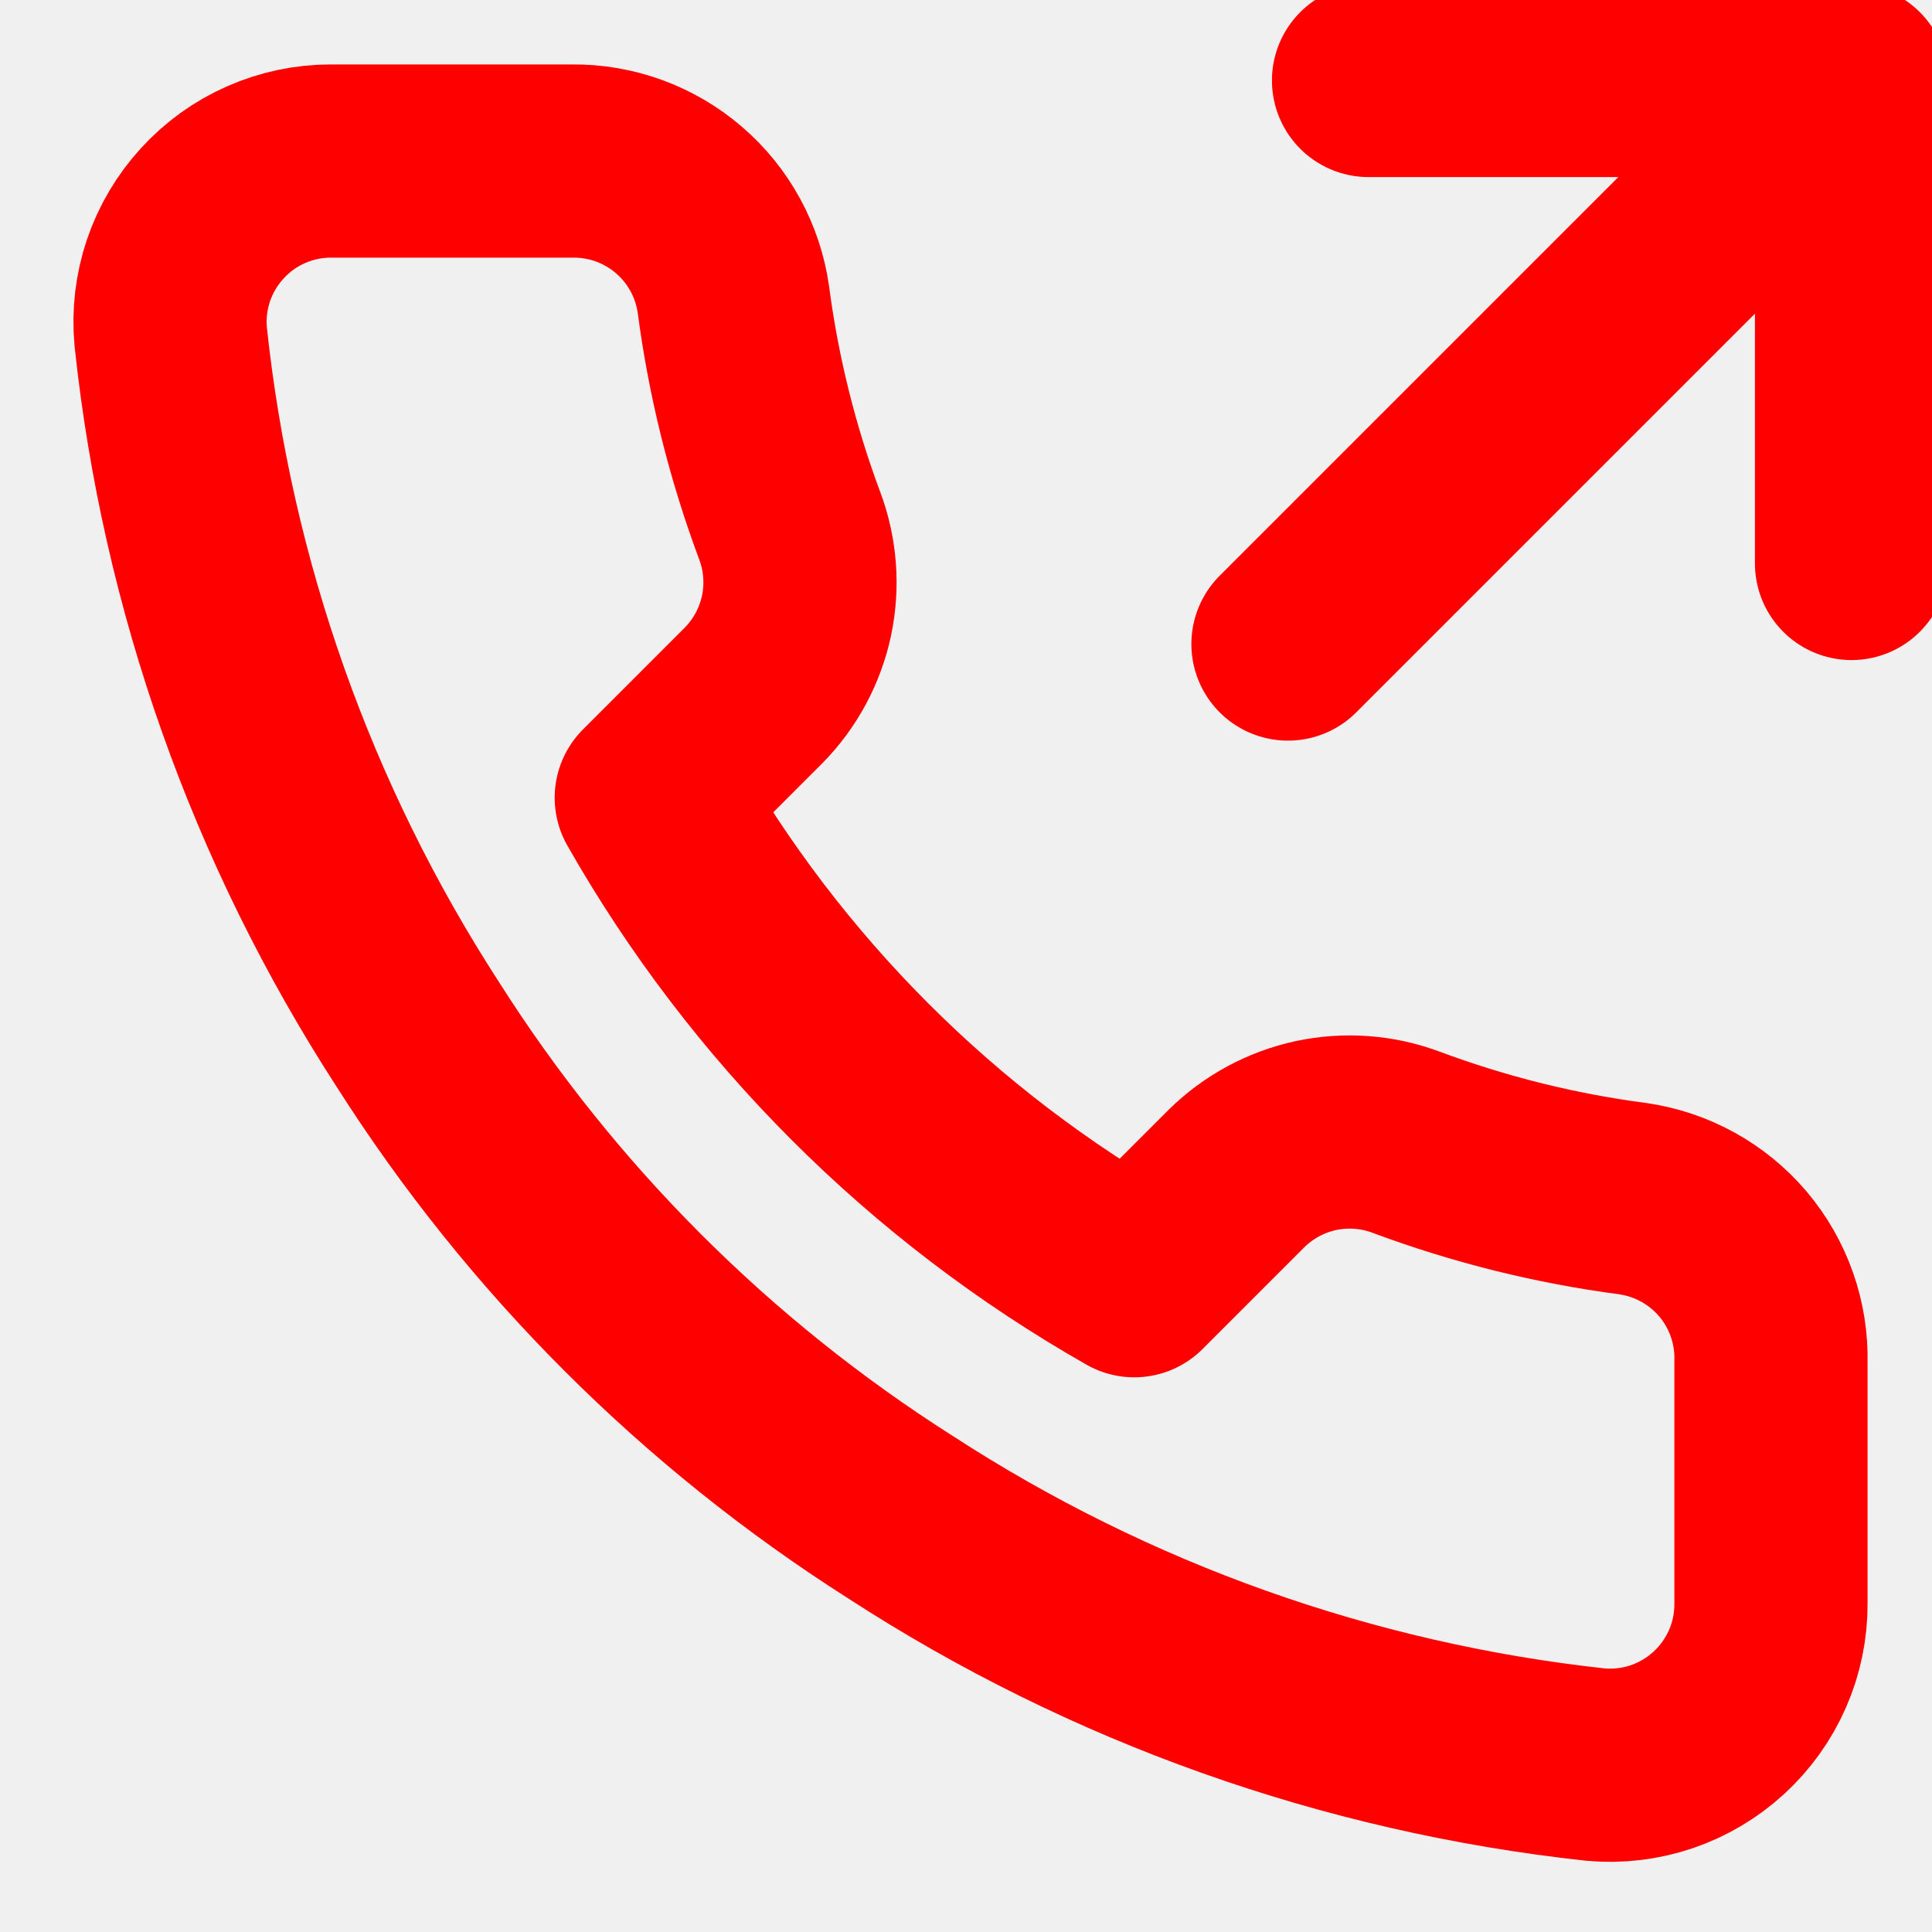
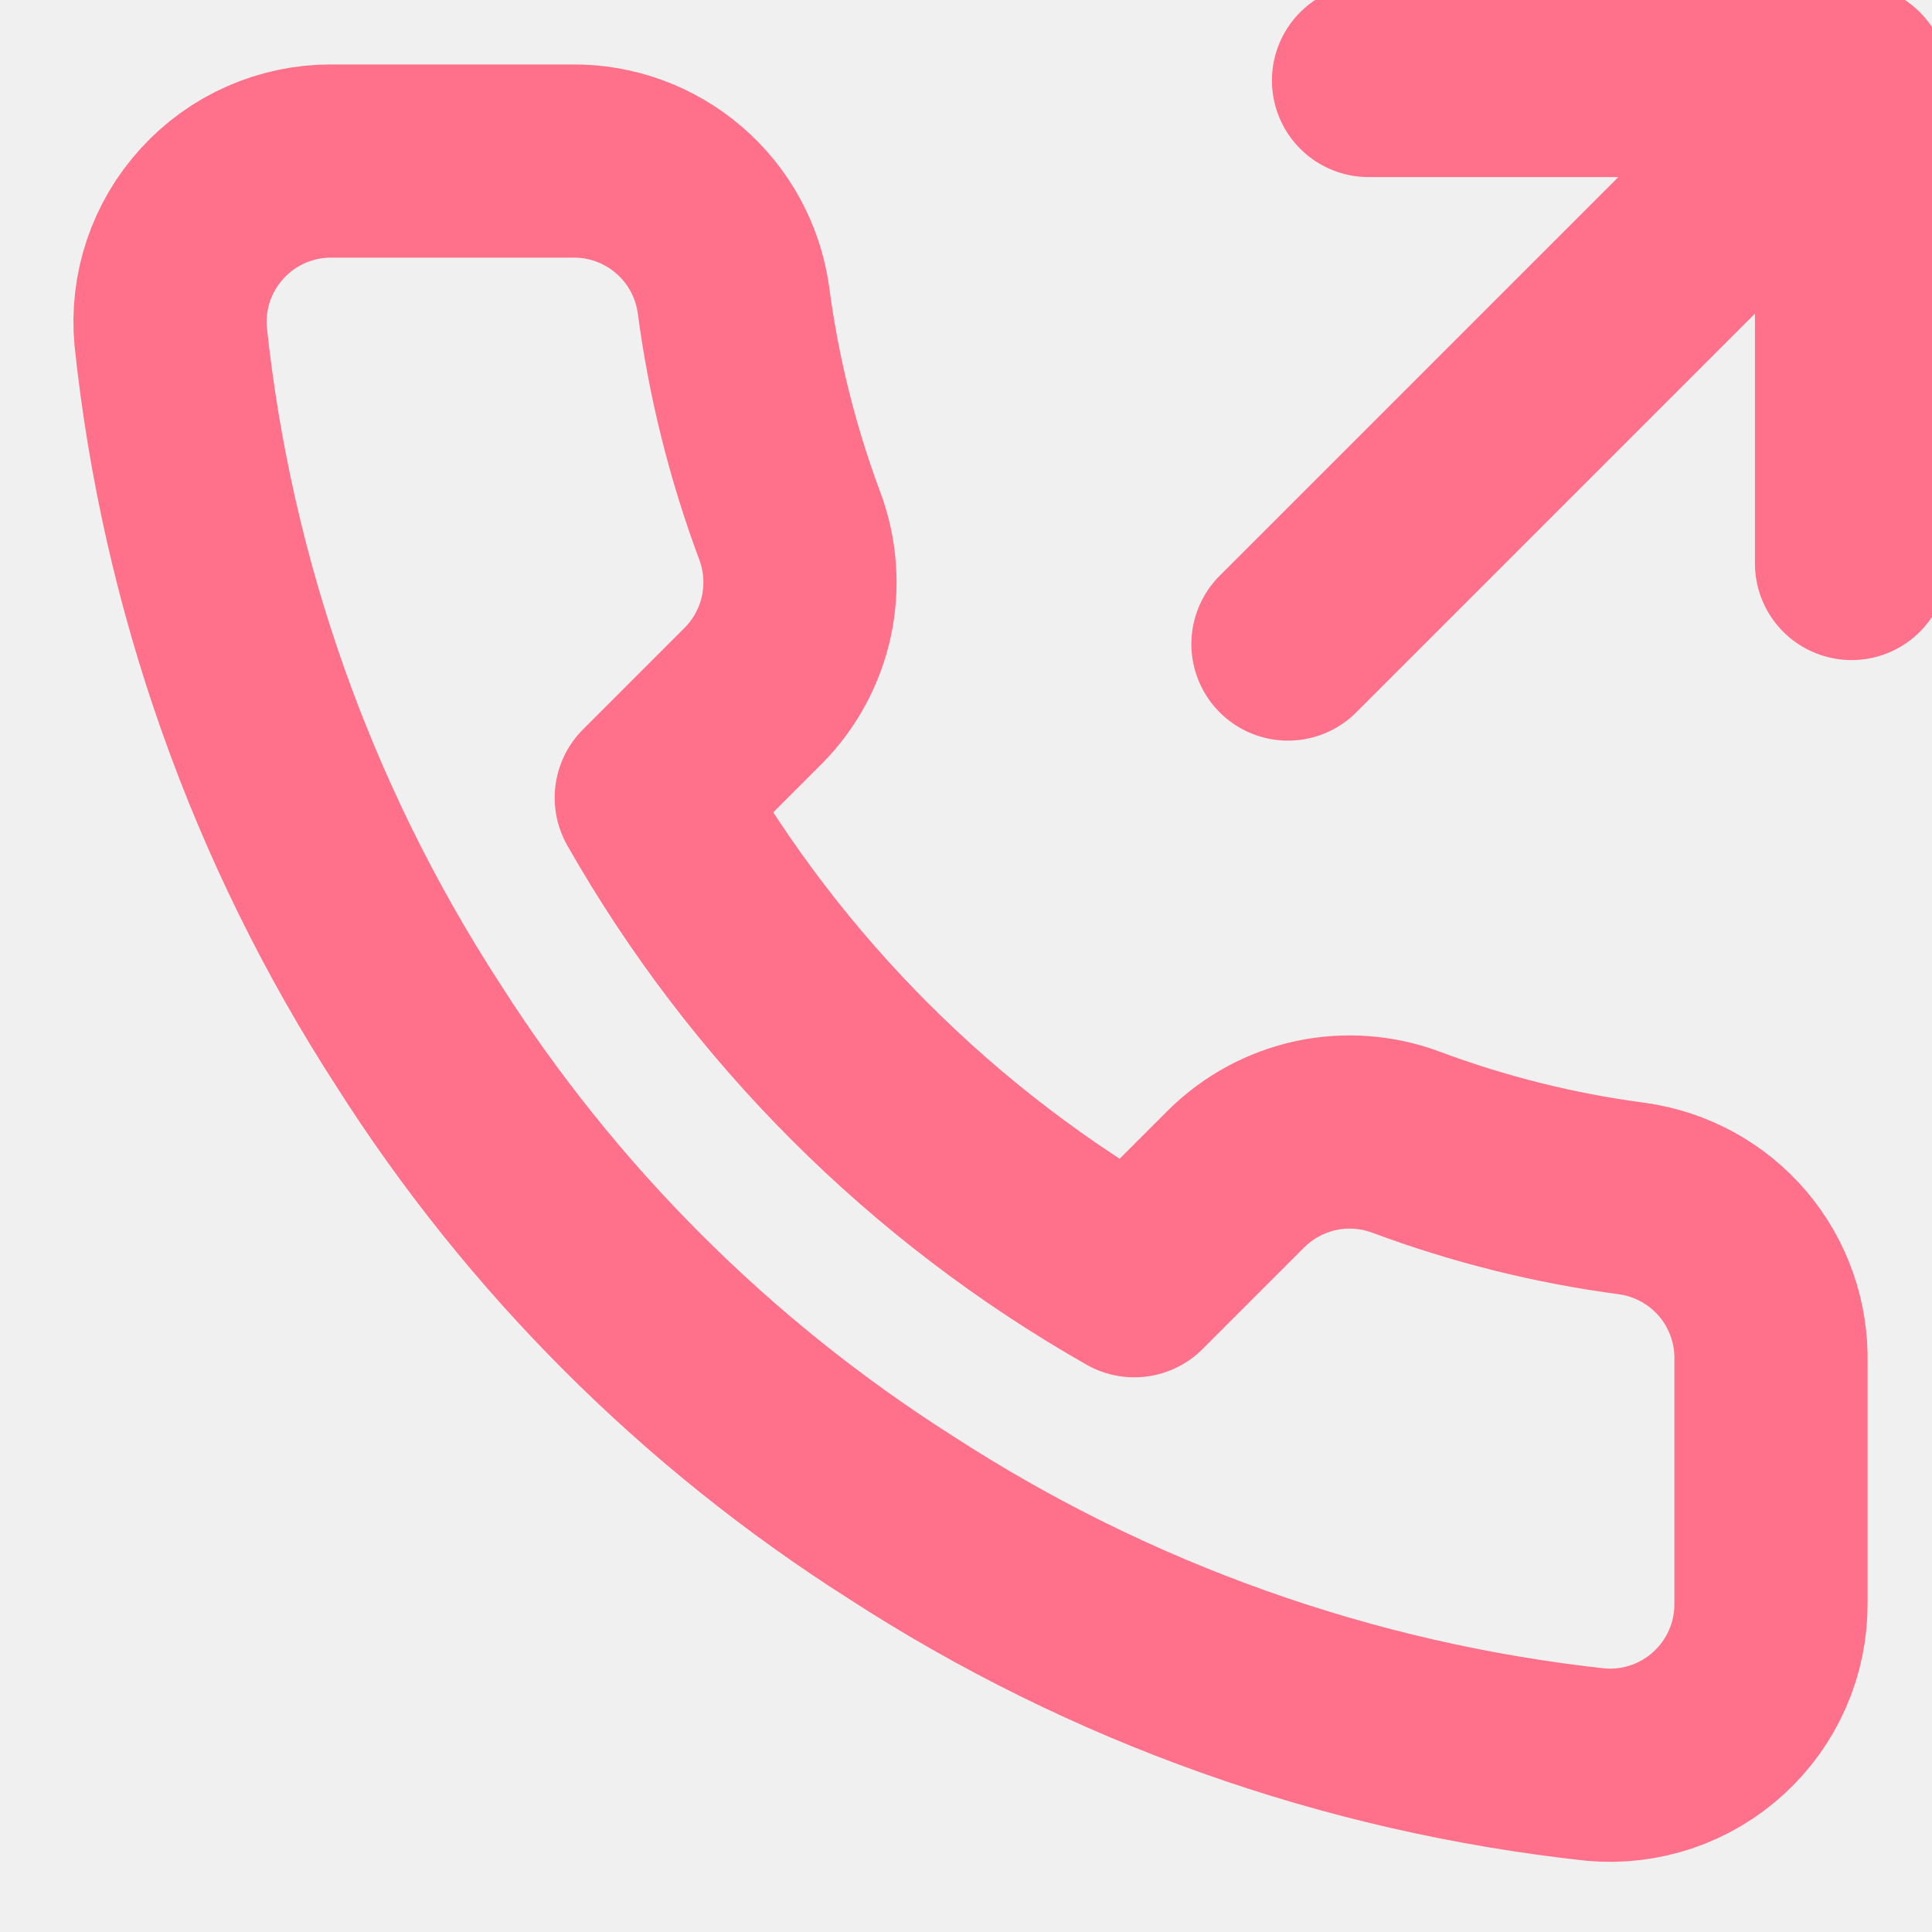
<svg xmlns="http://www.w3.org/2000/svg" width="20" height="20" viewBox="0 0 20 20" fill="none">
  <g clip-path="url(#clip0_3117_2912)">
-     <path d="M19.167 5.833V0.833M19.167 0.833H14.167M19.167 0.833L13.333 6.667M18.333 14.1V16.6C18.334 16.832 18.287 17.062 18.194 17.274C18.101 17.487 17.964 17.678 17.793 17.835C17.622 17.992 17.421 18.111 17.201 18.186C16.981 18.26 16.748 18.288 16.517 18.267C13.952 17.988 11.489 17.112 9.325 15.708C7.312 14.429 5.604 12.722 4.325 10.708C2.917 8.534 2.04 6.059 1.767 3.483C1.746 3.253 1.773 3.021 1.847 2.801C1.921 2.582 2.04 2.381 2.196 2.21C2.352 2.039 2.541 1.902 2.753 1.809C2.965 1.715 3.194 1.667 3.425 1.667H5.925C6.329 1.663 6.721 1.806 7.028 2.07C7.335 2.333 7.535 2.7 7.592 3.1C7.697 3.9 7.893 4.686 8.175 5.442C8.287 5.74 8.311 6.064 8.245 6.376C8.178 6.687 8.024 6.973 7.8 7.2L6.742 8.258C7.928 10.345 9.655 12.072 11.742 13.258L12.8 12.2C13.027 11.976 13.313 11.822 13.624 11.755C13.936 11.689 14.26 11.713 14.558 11.825C15.314 12.107 16.1 12.303 16.9 12.408C17.305 12.466 17.674 12.669 17.939 12.981C18.203 13.293 18.343 13.691 18.333 14.1Z" stroke="#FF0000" stroke-width="2" stroke-linecap="round" stroke-linejoin="round" />
+     <path d="M19.167 5.833V0.833M19.167 0.833H14.167M19.167 0.833L13.333 6.667M18.333 14.1V16.6C18.334 16.832 18.287 17.062 18.194 17.274C18.101 17.487 17.964 17.678 17.793 17.835C17.622 17.992 17.421 18.111 17.201 18.186C16.981 18.26 16.748 18.288 16.517 18.267C13.952 17.988 11.489 17.112 9.325 15.708C7.312 14.429 5.604 12.722 4.325 10.708C2.917 8.534 2.04 6.059 1.767 3.483C1.746 3.253 1.773 3.021 1.847 2.801C1.921 2.582 2.04 2.381 2.196 2.21C2.352 2.039 2.541 1.902 2.753 1.809C2.965 1.715 3.194 1.667 3.425 1.667H5.925C6.329 1.663 6.721 1.806 7.028 2.07C7.335 2.333 7.535 2.7 7.592 3.1C7.697 3.9 7.893 4.686 8.175 5.442C8.287 5.74 8.311 6.064 8.245 6.376C8.178 6.687 8.024 6.973 7.8 7.2L6.742 8.258C7.928 10.345 9.655 12.072 11.742 13.258L12.8 12.2C13.027 11.976 13.313 11.822 13.624 11.755C13.936 11.689 14.26 11.713 14.558 11.825C15.314 12.107 16.1 12.303 16.9 12.408C17.305 12.466 17.674 12.669 17.939 12.981C18.203 13.293 18.343 13.691 18.333 14.1Z" stroke="#FF718A" stroke-width="2" stroke-linecap="round" stroke-linejoin="round" />
  </g>
  <defs>
    <clipPath id="clip0_3117_2912">
      <rect width="20" height="20" fill="white" />
    </clipPath>
  </defs>
</svg>
